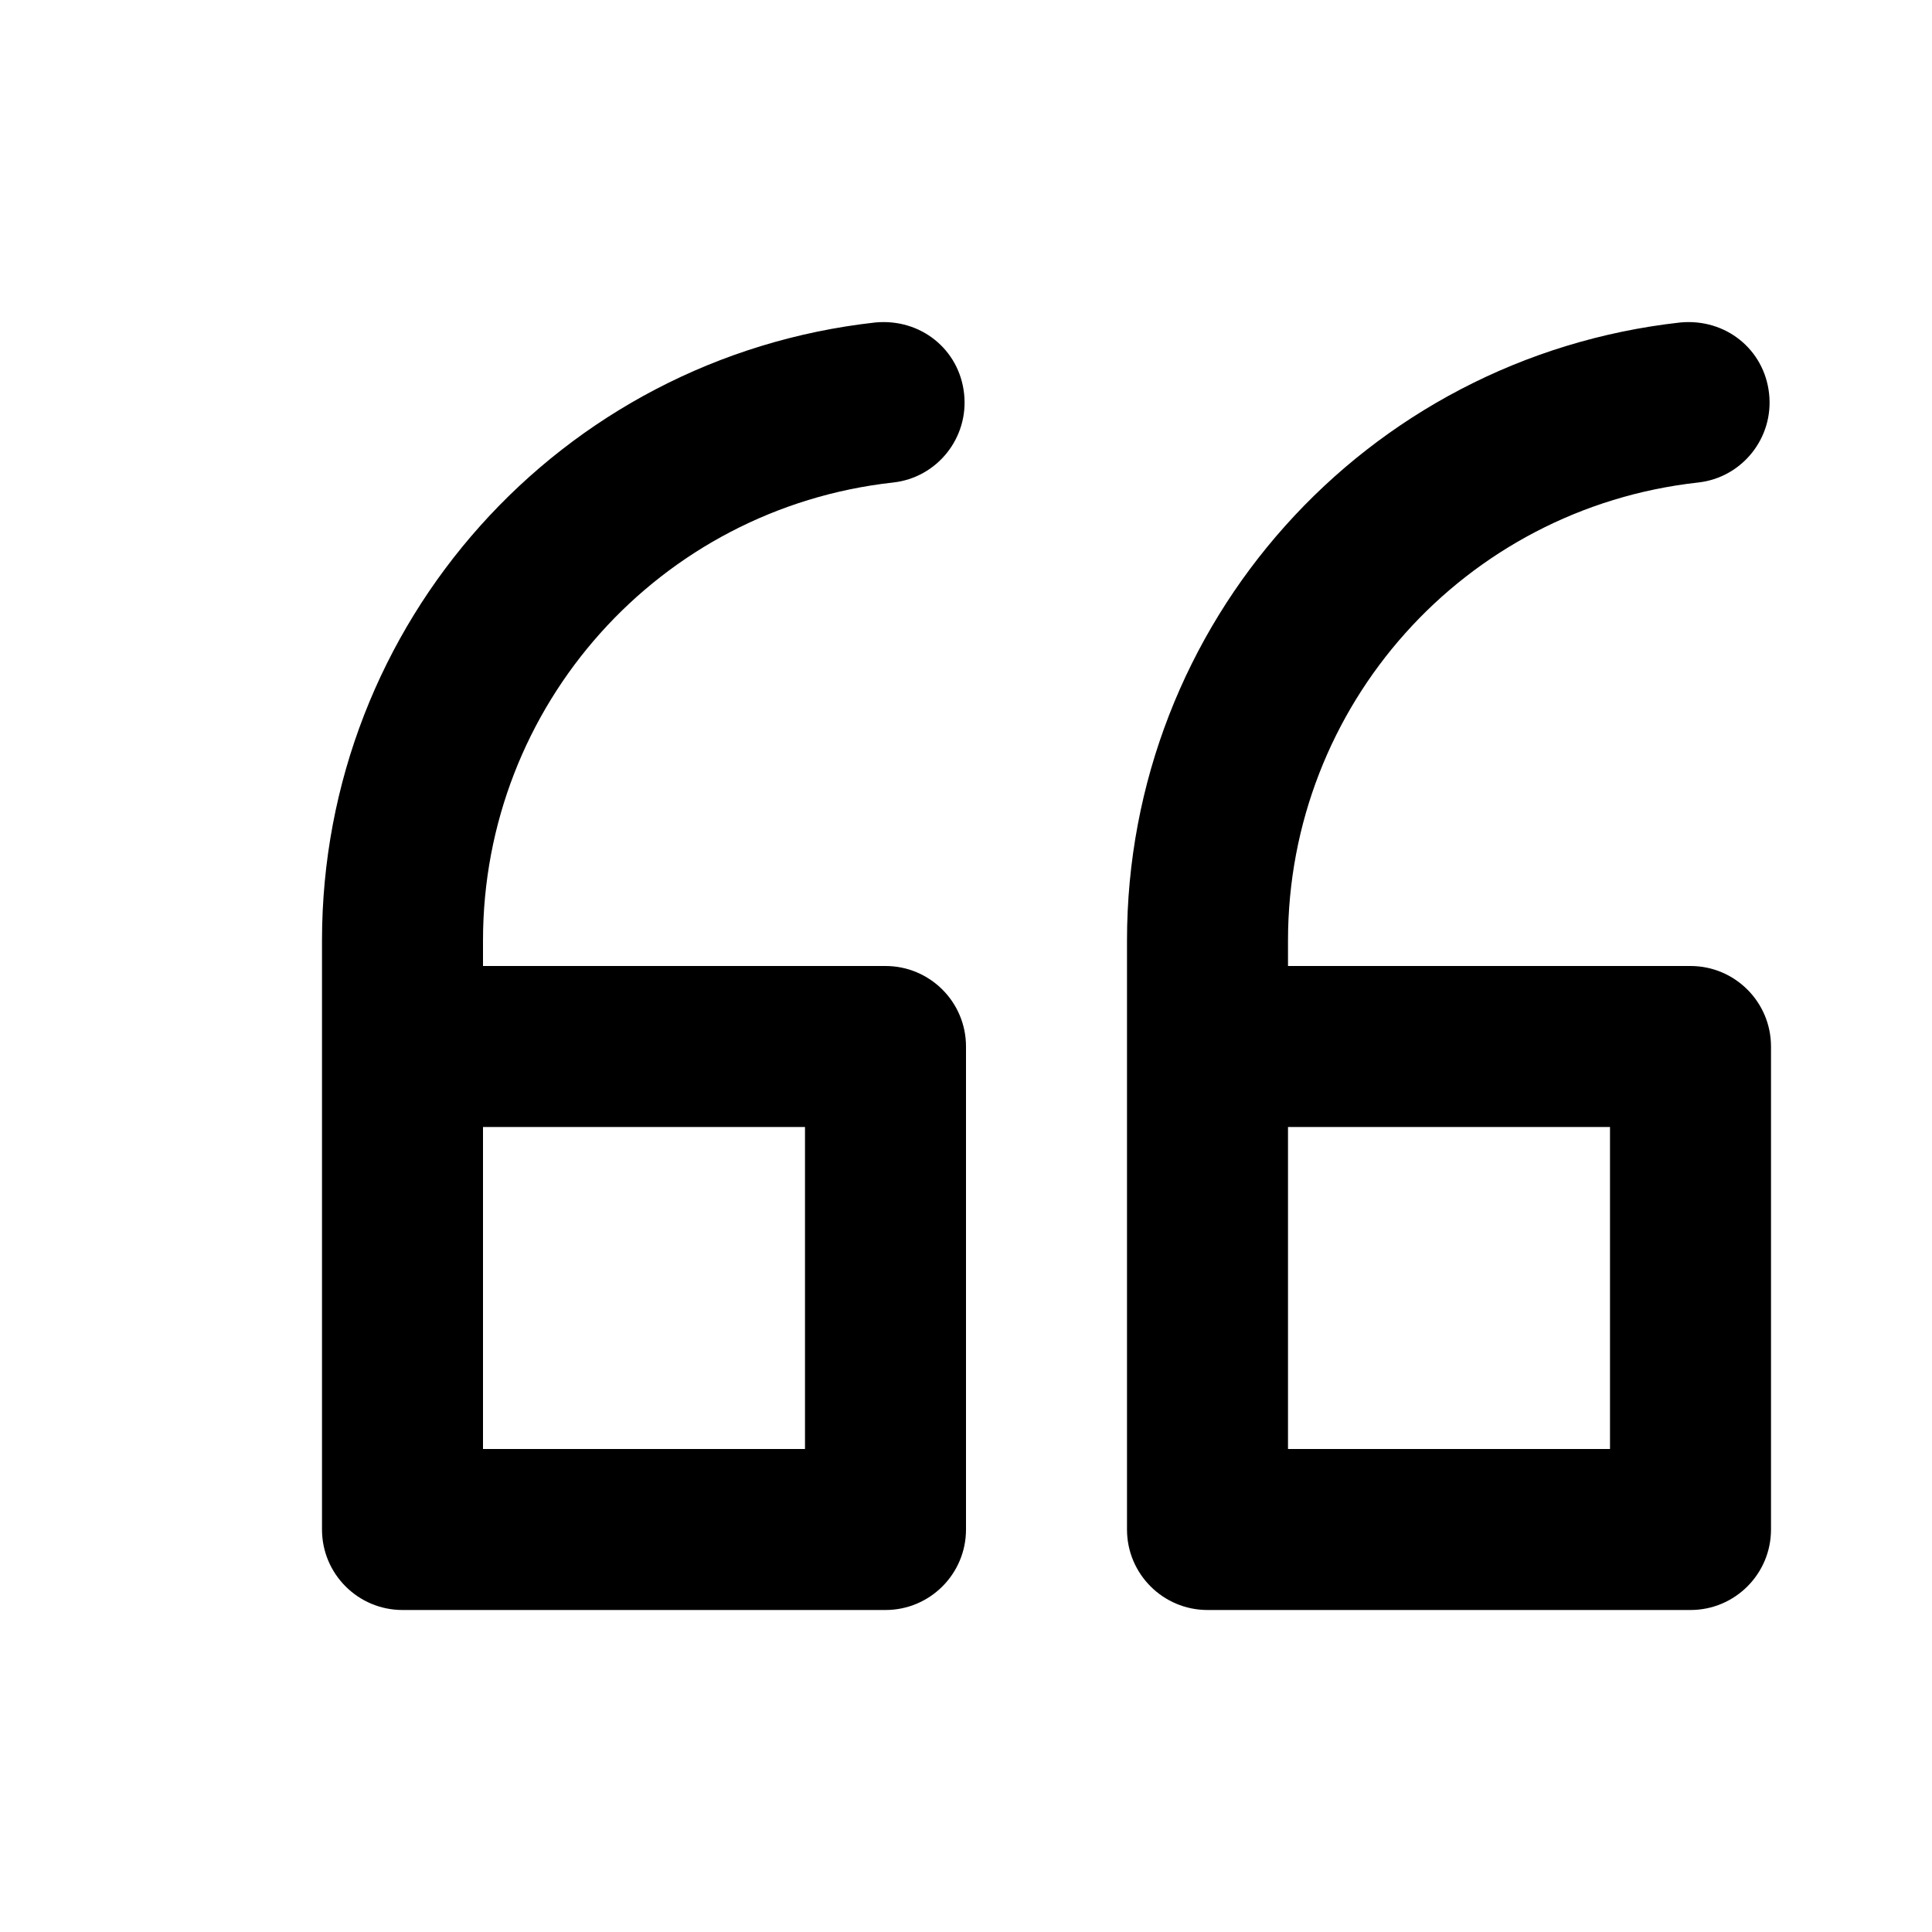
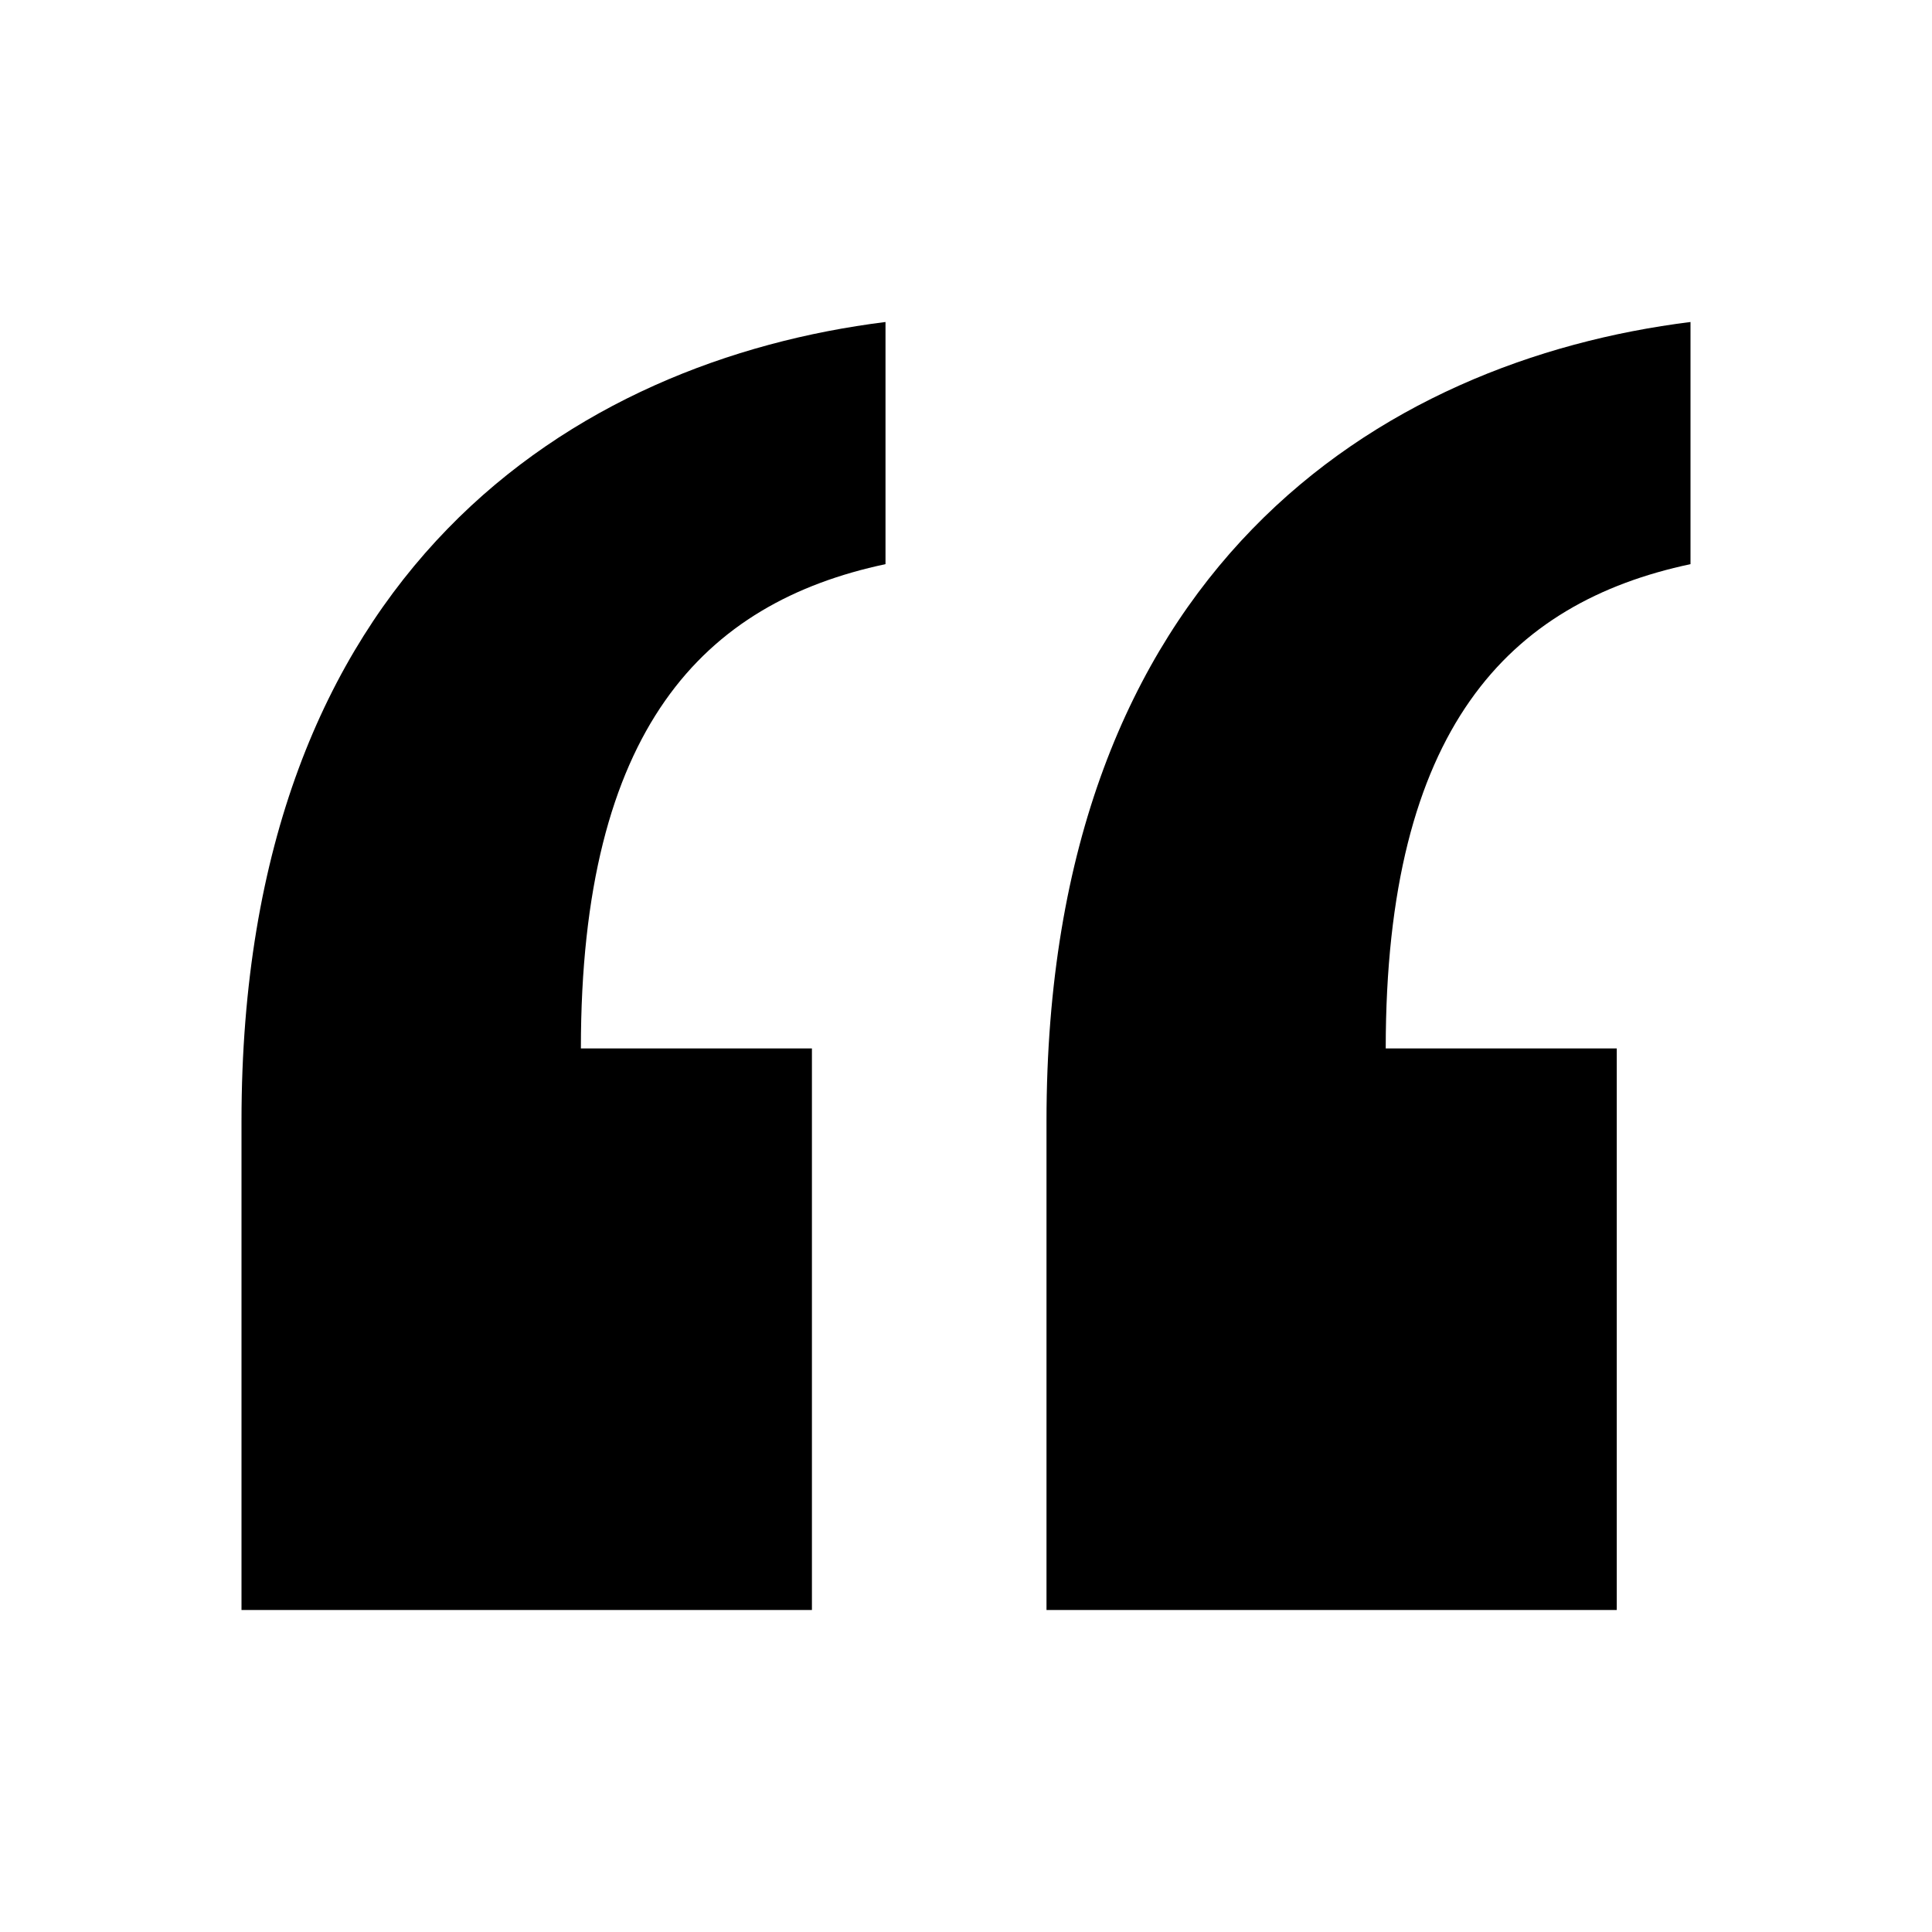
<svg xmlns="http://www.w3.org/2000/svg" width="12" height="12" viewBox="0 0 12 12">
-   <path d="M3 9l2 0 0-2-2 0 0 2zm2.5-3c.276 0 .5.224.5.5l0 3c0 .276-.224.5-.5.5l-3 0c-.276 0-.5-.224-.5-.5l0-3.658c0-1.971 1.478-3.621 3.436-3.839.283-.027.522.168.552.441.031.275-.167.523-.441.553-1.452.161-2.547 1.385-2.547 2.845l0 .158 2.5 0zm5 0c.276 0 .5.224.5.5l0 3c0 .276-.224.5-.5.5l-3 0c-.276 0-.5-.224-.5-.5l0-3.658c0-1.971 1.478-3.621 3.436-3.839.283-.027.522.168.552.441.031.275-.167.523-.441.553-1.452.161-2.547 1.385-2.547 2.845l0 .158 2.5 0zm-2.5 3l2 0 0-2-2 0 0 2z" fill="#000" fill-rule="evenodd" />
+   <path d="M6.5 6.963c0-3.43 2.077-4.723 4-4.963l0 1.504c-1.129.24-1.893 1.021-1.893 3.008l1.435 0 0 3.488-3.542 0 0-3.037zm-5 0c0-3.43 2.078-4.723 4-4.963l0 1.504c-1.129.24-1.892 1.021-1.892 3.008l1.435 0 0 3.488-3.543 0 0-3.037z" fill="#000" fill-rule="evenodd" />
</svg>
